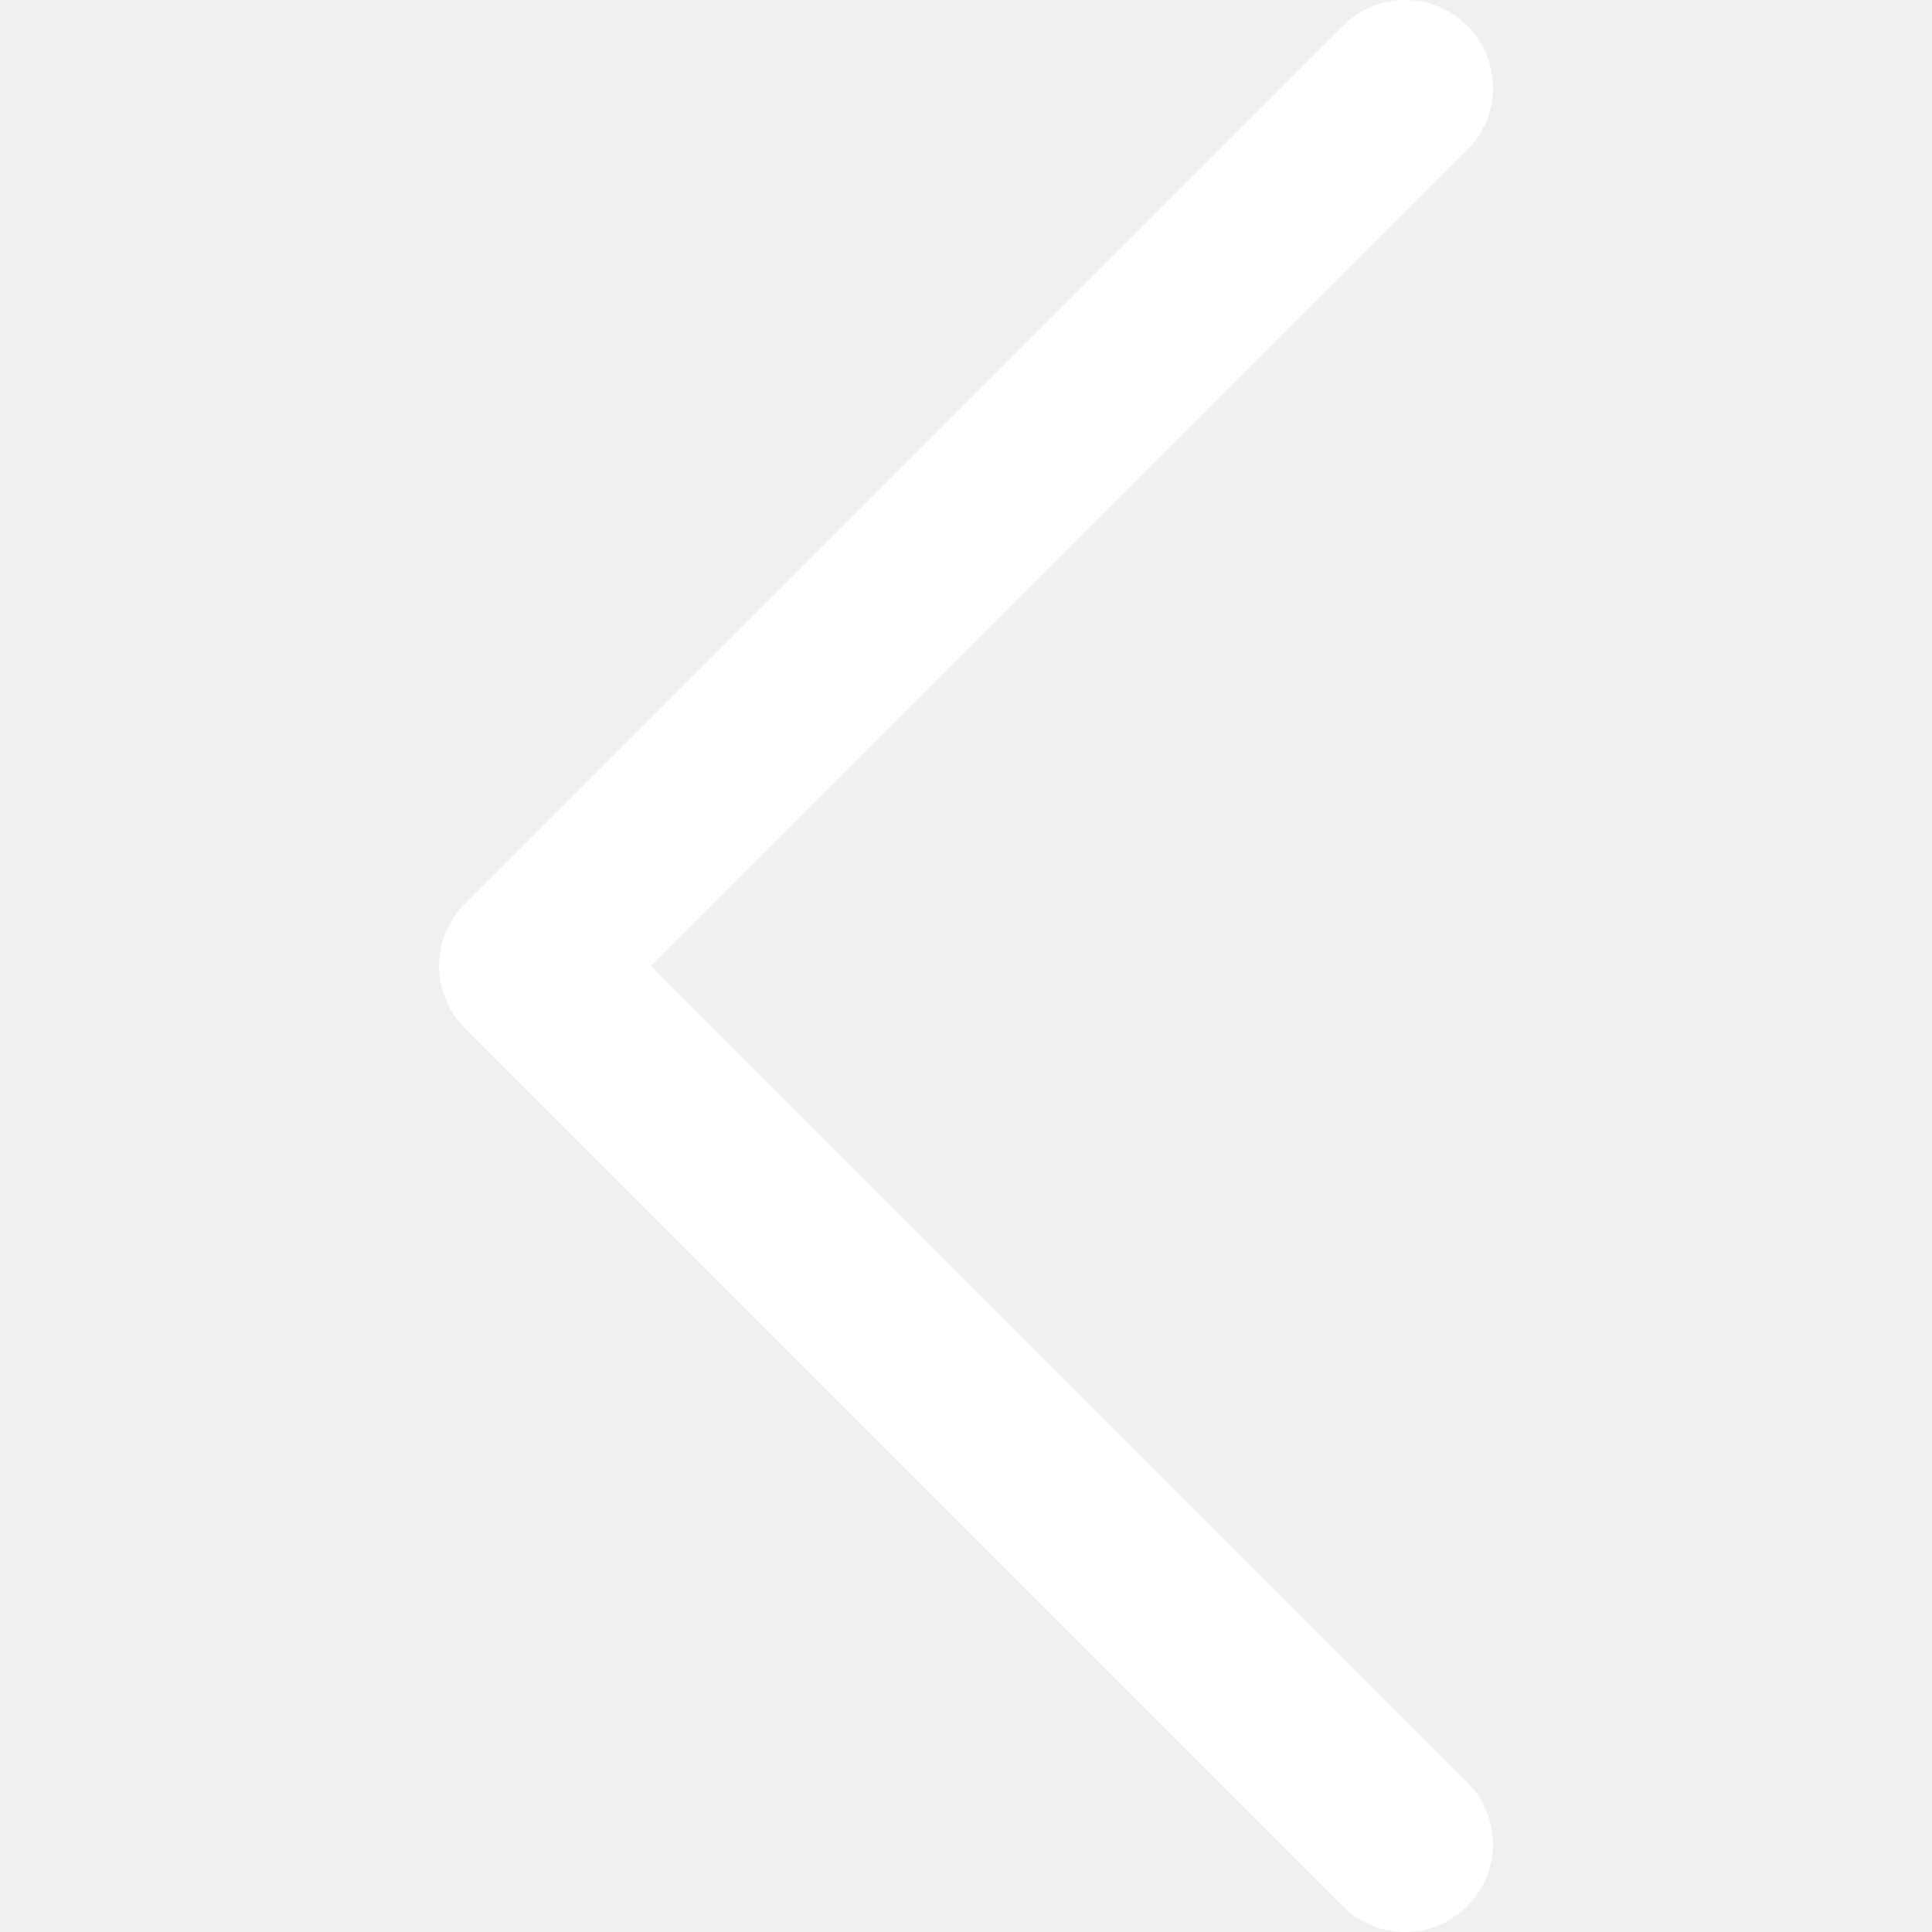
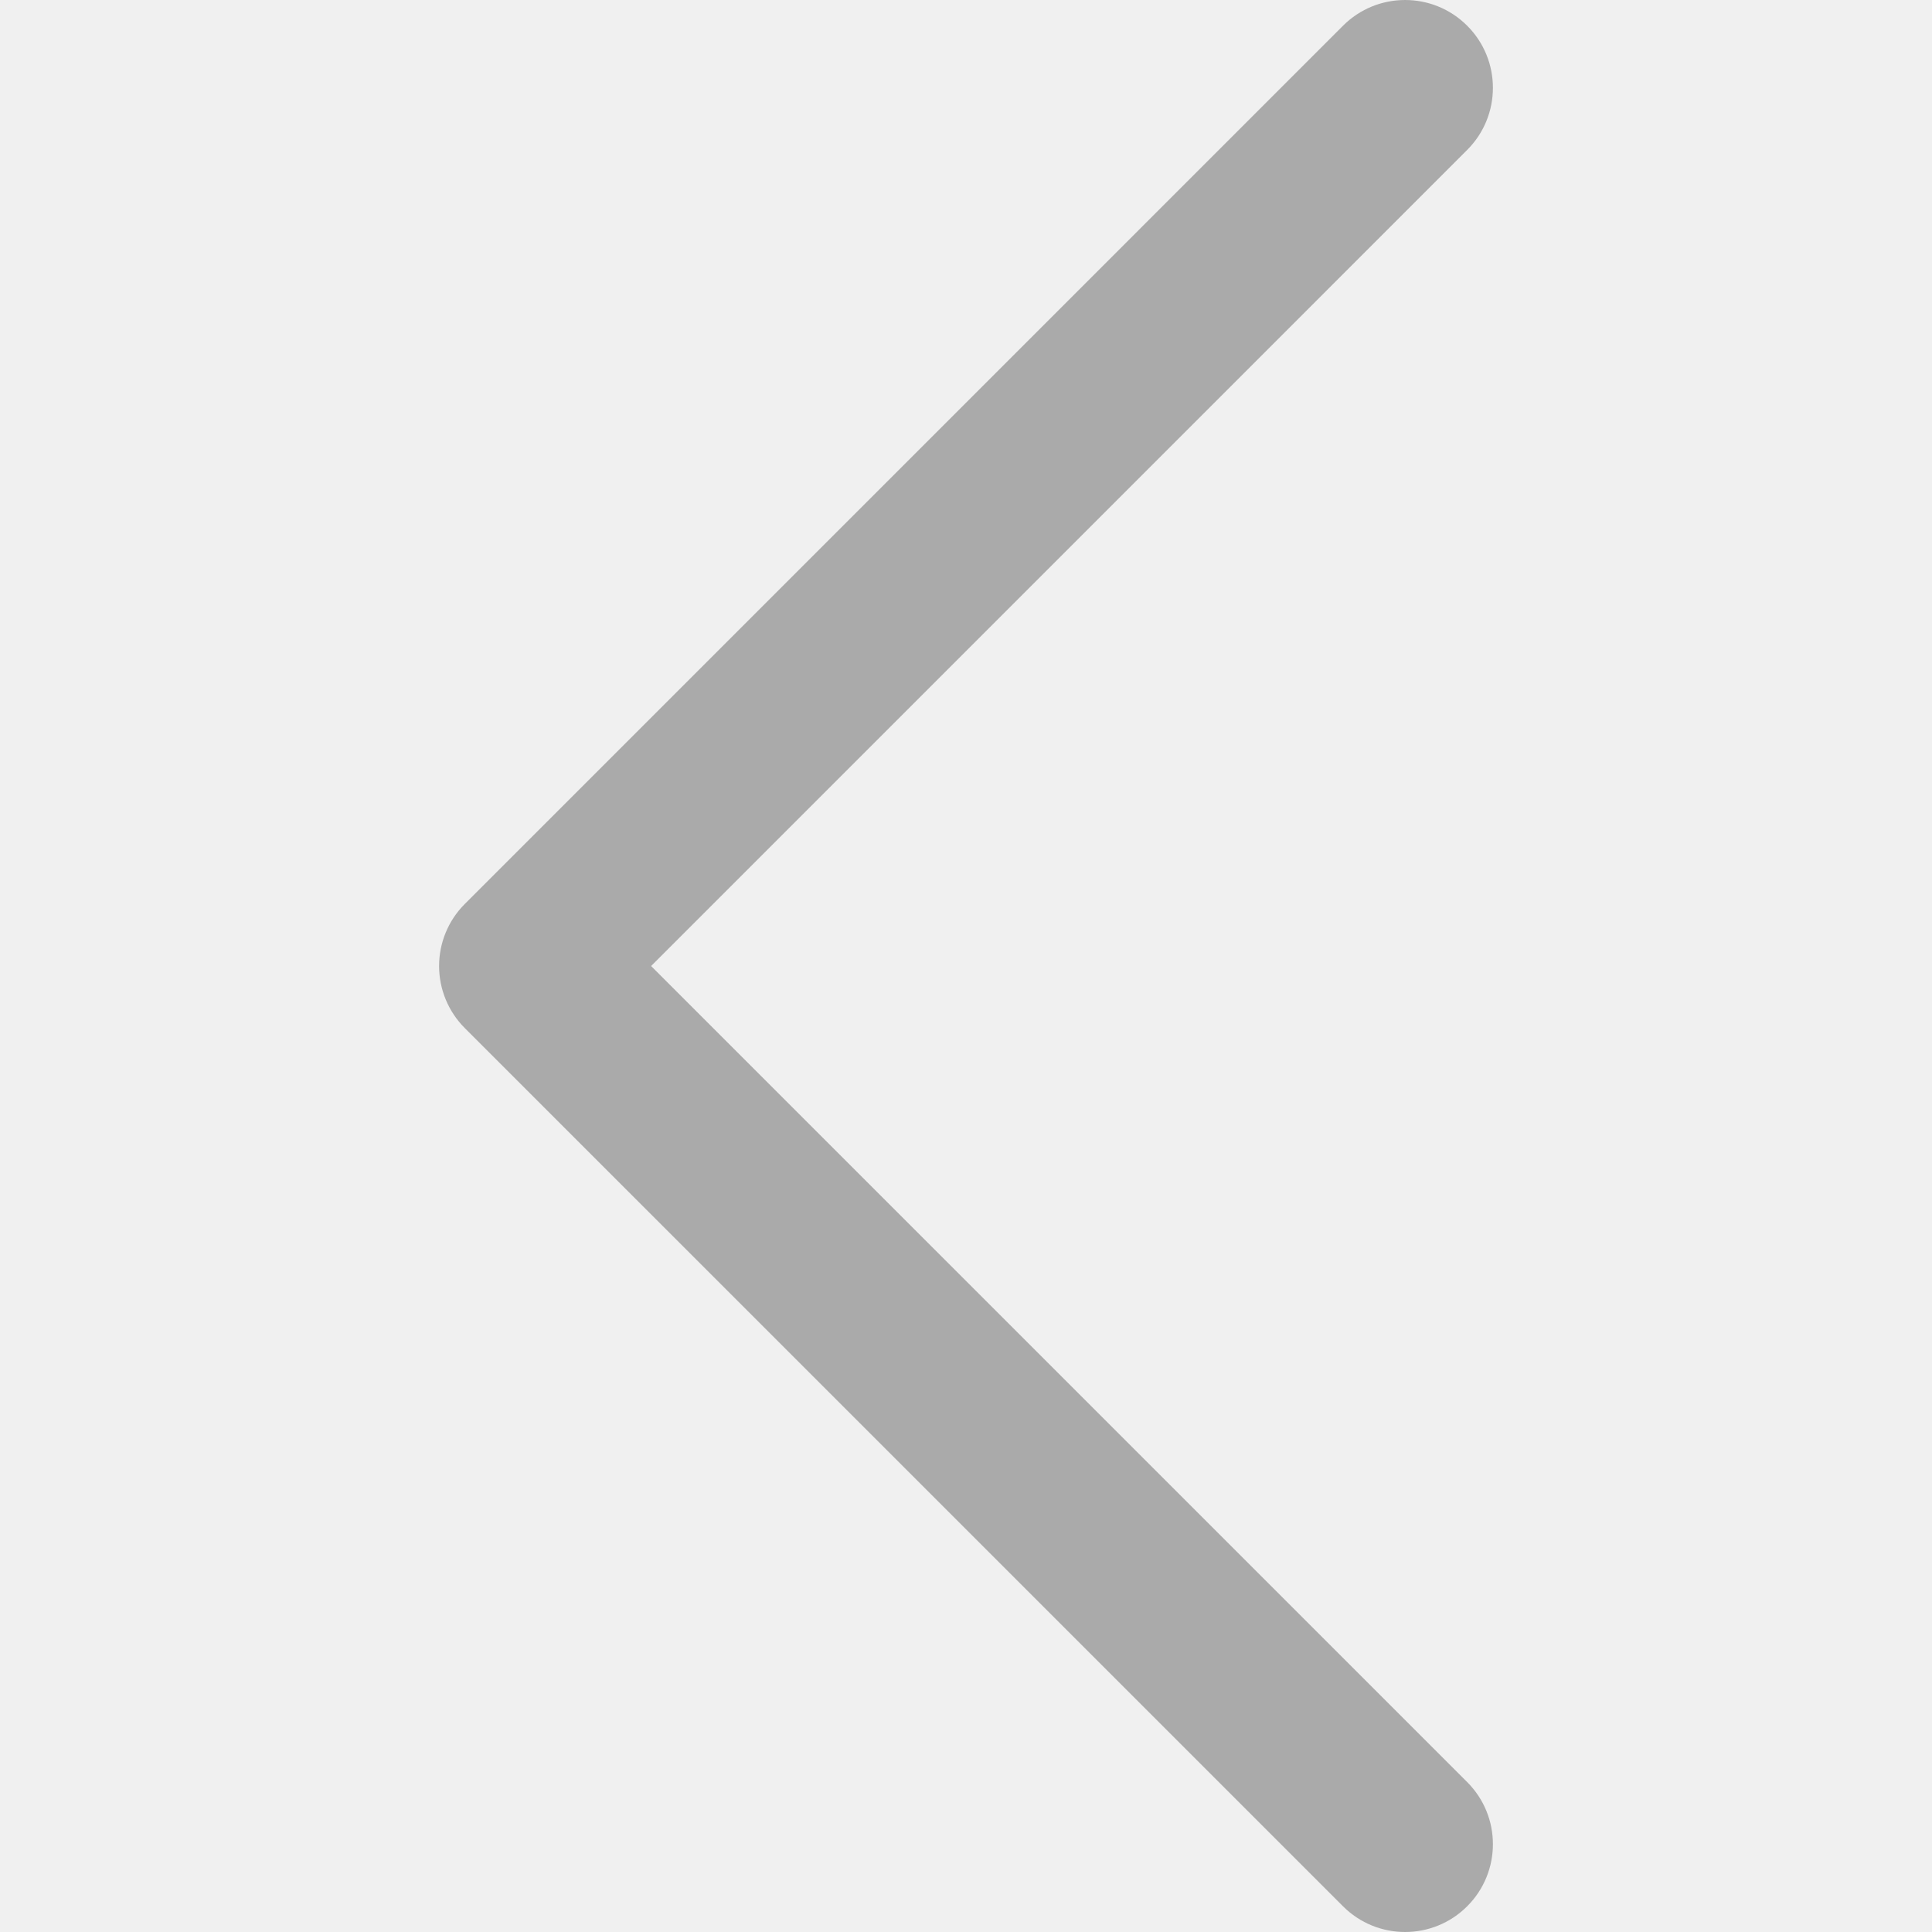
- <svg xmlns="http://www.w3.org/2000/svg" fill="white" height="800px" width="800px" version="1.1" id="Layer_1" viewBox="0 0 330 330" xml:space="preserve">
+ <svg xmlns="http://www.w3.org/2000/svg" fill="#aaa" height="12px" width="12px" version="1.1" id="Layer_1" viewBox="0 0 330 330" xml:space="preserve">
  <path id="XMLID_92_" d="M111.213,165.004L250.607,25.607c5.858-5.858,5.858-15.355,0-21.213c-5.858-5.858-15.355-5.858-21.213,0.001  l-150,150.004C76.58,157.211,75,161.026,75,165.004c0,3.979,1.581,7.794,4.394,10.607l150,149.996  C232.322,328.536,236.161,330,240,330s7.678-1.464,10.607-4.394c5.858-5.858,5.858-15.355,0-21.213L111.213,165.004z" />
</svg>
